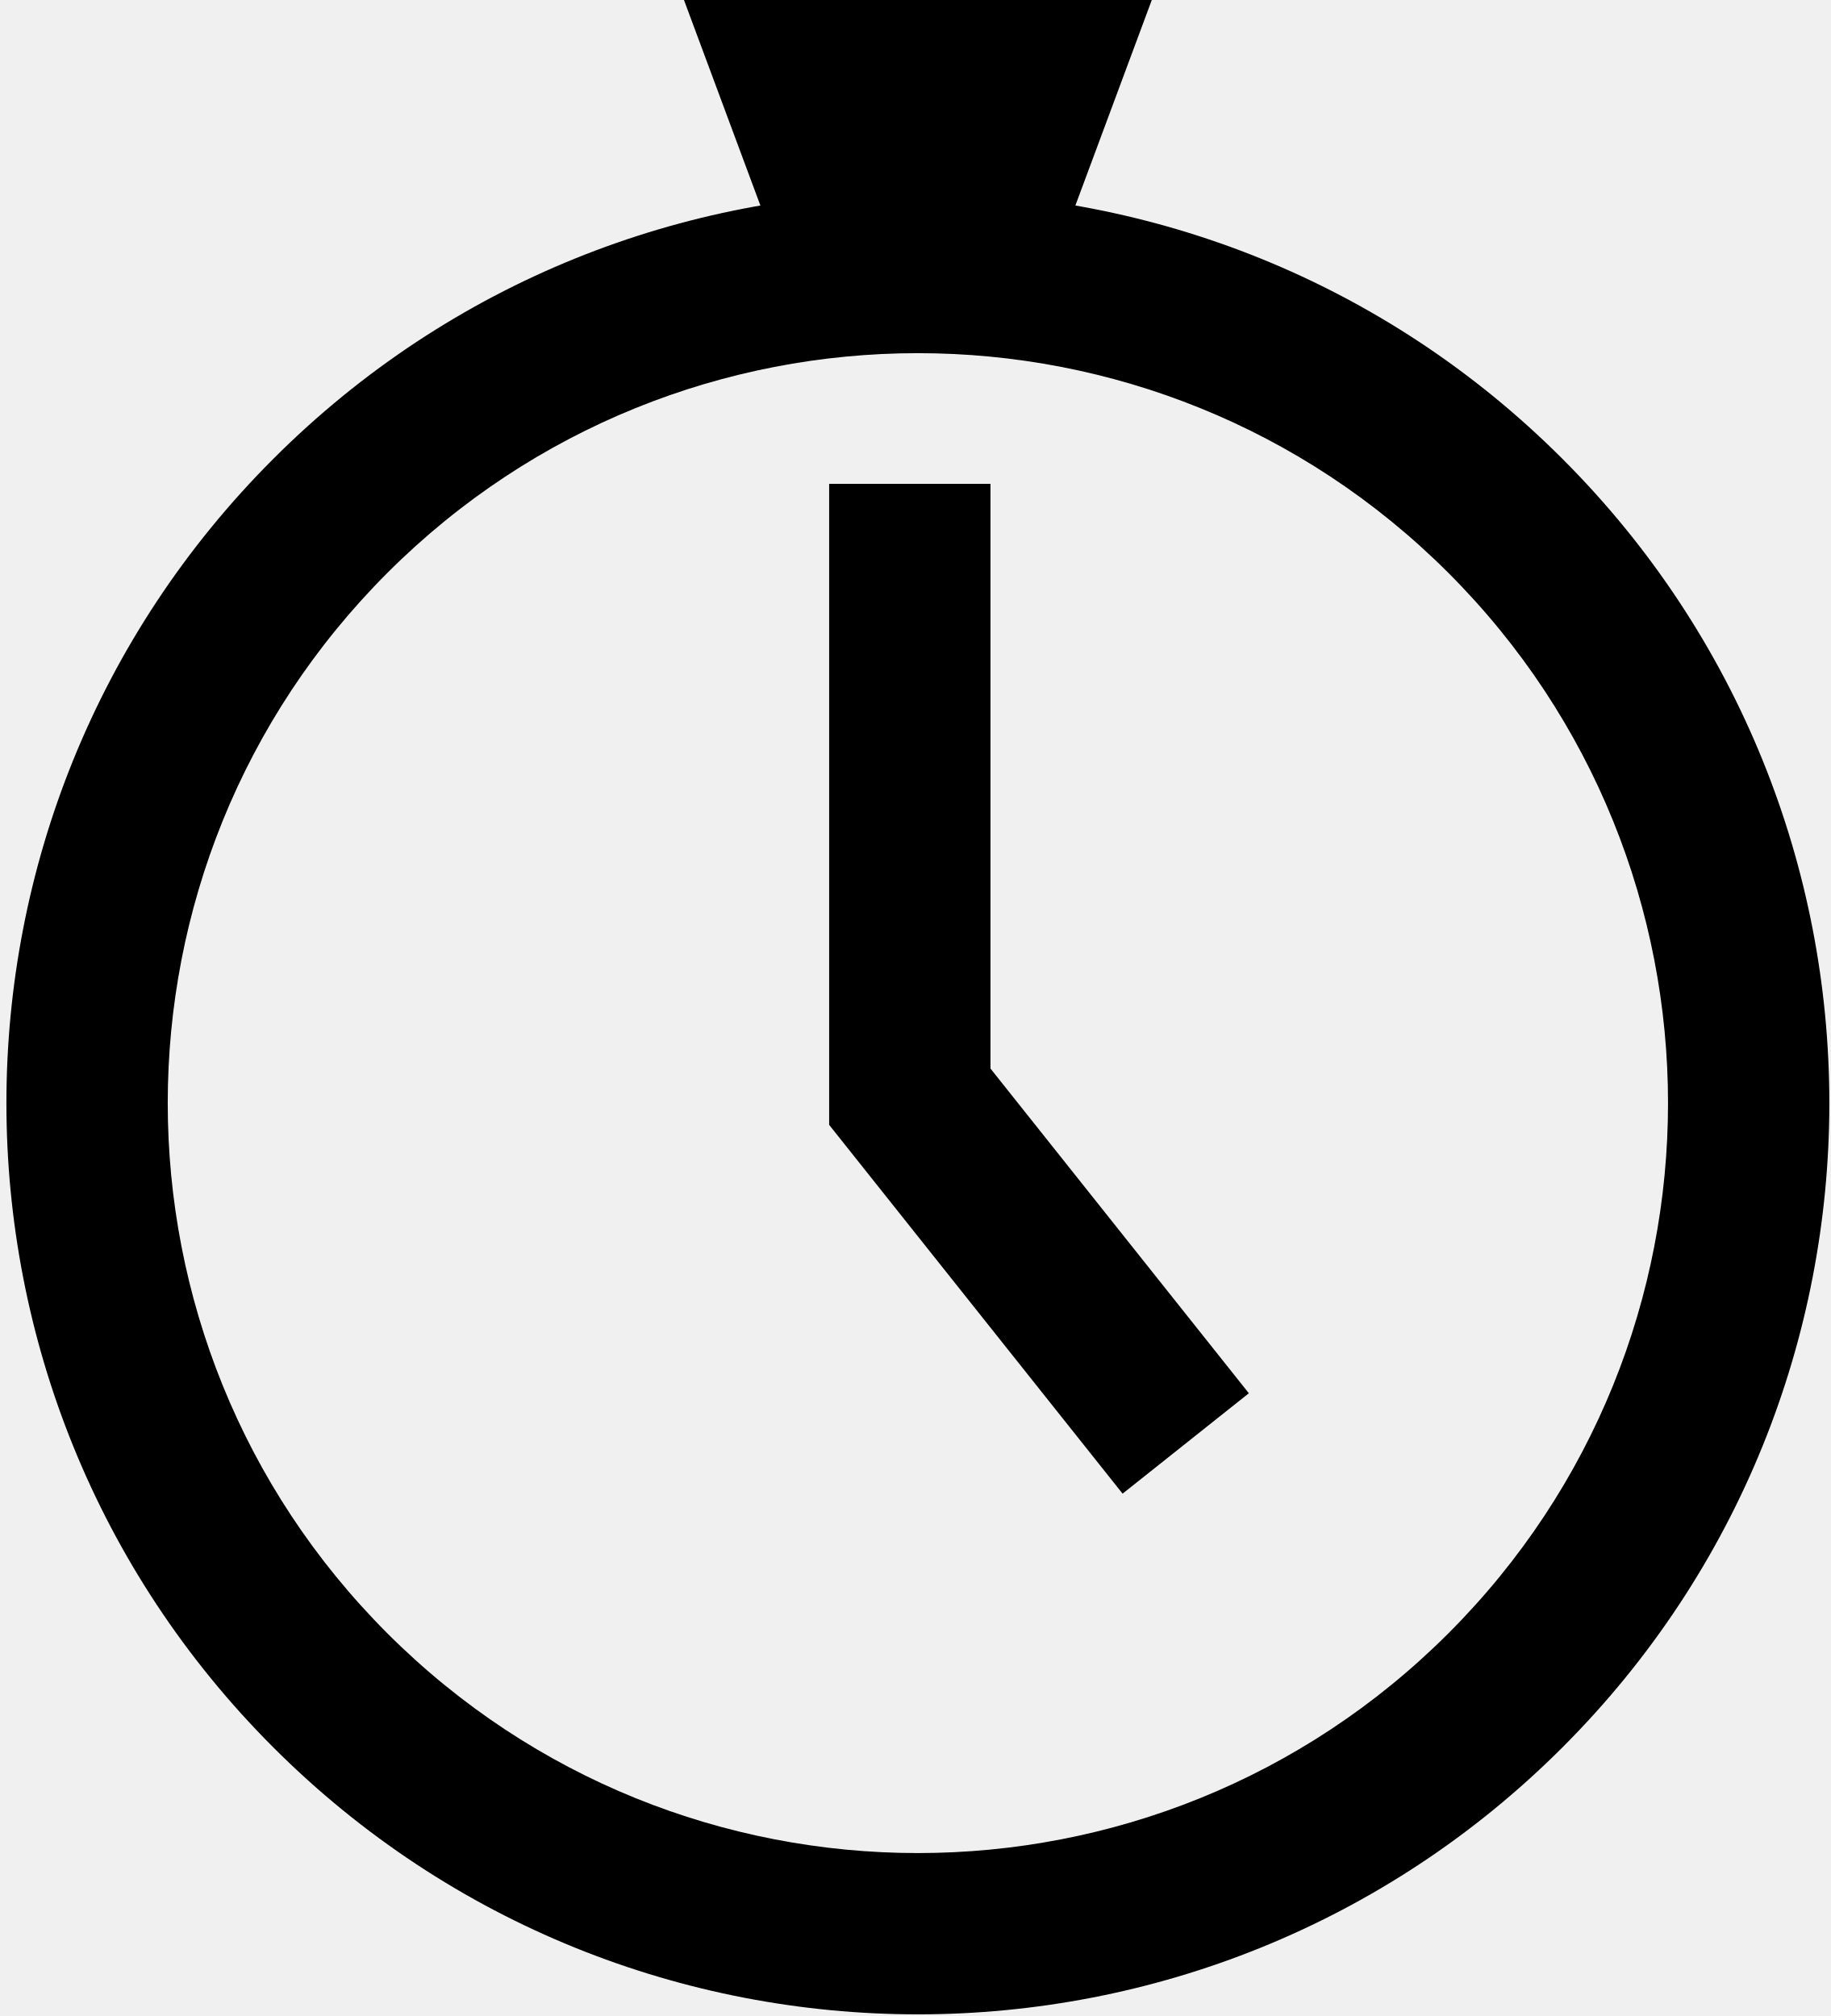
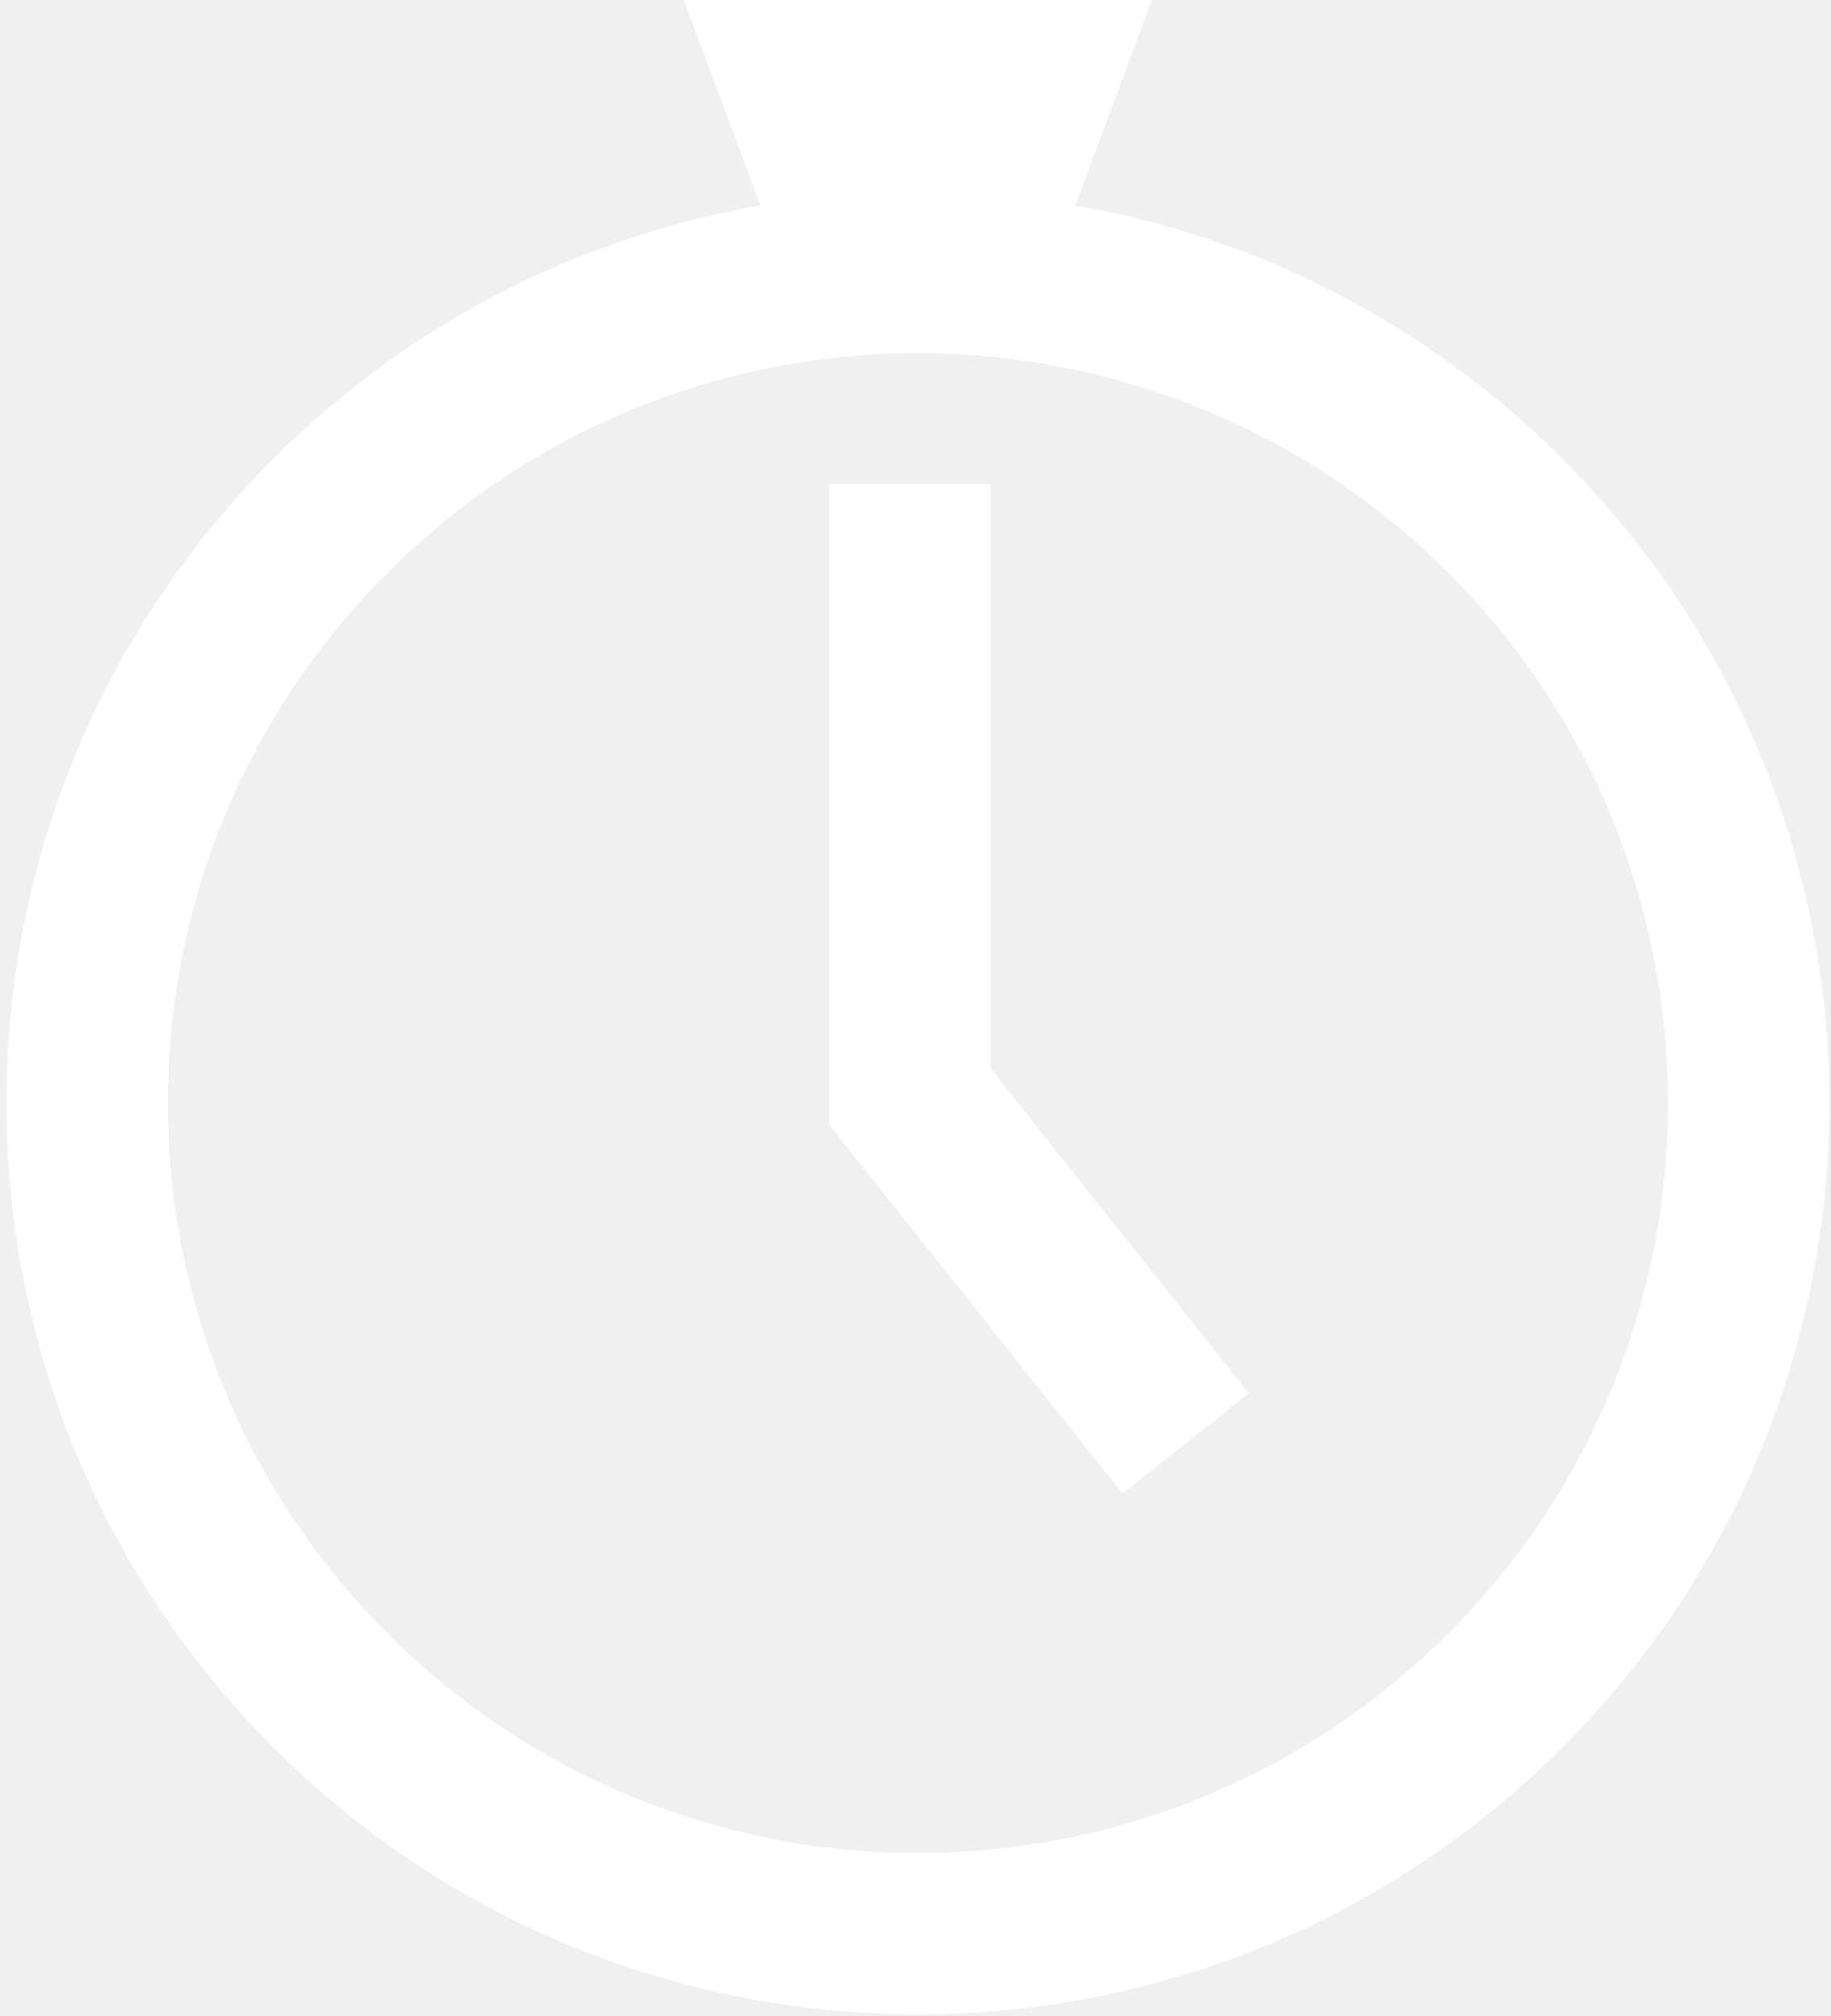
- <svg xmlns="http://www.w3.org/2000/svg" xmlns:xlink="http://www.w3.org/1999/xlink" width="227" height="250" viewBox="0 0 227 250" version="1.1">
-   <g id="Canvas" transform="translate(164 187)">
-     <g id="Group" style="mix-blend-mode:normal;">
-       <g id="Group" style="mix-blend-mode:normal;">
-         <g id="Rectangle" style="mix-blend-mode:normal;">
-           <use xlink:href="#path0_fill" transform="matrix(1 0 0 1 -79.2046 -187)" style="mix-blend-mode:normal;" />
+ <svg xmlns="http://www.w3.org/2000/svg" xmlns:xlink="http://www.w3.org/1999/xlink" width="227" height="250" viewBox="0 0 227 250" version="1.1" id="svg2">
+   <g id="Canvas" transform="translate(164 187)" style="fill:#ffffff">
+     <g id="Group" style="mix-blend-mode:normal;fill:#ffffff">
+       <g id="g10" style="mix-blend-mode:normal;fill:#ffffff">
+         <g id="Rectangle" style="mix-blend-mode:normal;fill:#ffffff">
+           <use xlink:href="#path0_fill" transform="matrix(1 0 0 1 -79.2046 -187)" style="mix-blend-mode:normal;fill:#ffffff" id="use13" />
        </g>
-         <g id="Ellipse" style="mix-blend-mode:normal;">
+         <g id="Ellipse" style="mix-blend-mode:normal;fill:#ffffff">
          <mask id="mask0_outline_ins">
-             <use xlink:href="#path1_fill" fill="white" transform="matrix(0.707107 0.707107 -0.707107 0.707107 -50.2046 -210.011)" />
+             <use xlink:href="#path1_fill" fill="white" transform="matrix(0.707107 0.707107 -0.707107 0.707107 -50.2046 -210.011)" id="use17" />
          </mask>
-           <g mask="url(#mask0_outline_ins)">
-             <use xlink:href="#path2_stroke_2x" transform="matrix(0.707107 0.707107 -0.707107 0.707107 -50.2046 -210.011)" style="mix-blend-mode:normal;" />
+           <g mask="url(#mask0_outline_ins)" id="g19" style="fill:#ffffff">
+             <use xlink:href="#path2_stroke_2x" transform="matrix(0.707107 0.707107 -0.707107 0.707107 -50.2046 -210.011)" style="mix-blend-mode:normal;fill:#ffffff" id="use21" />
          </g>
        </g>
      </g>
    </g>
-     <g id="Vector" style="mix-blend-mode:normal;">
-       <use xlink:href="#path3_stroke" transform="translate(-51.2046 -127)" style="mix-blend-mode:normal;" />
+     <g id="Vector" style="mix-blend-mode:normal;fill:#ffffff">
+       <use xlink:href="#path3_stroke" transform="translate(-51.2046 -127)" style="mix-blend-mode:normal;fill:#ffffff" id="use24" />
    </g>
  </g>
-   <defs>
+   <defs id="defs26">
    <path id="path0_fill" d="M 0 0L 58 0L 45.731 33L 12.269 33L 0 0Z" />
    <path id="path1_fill" d="M 226 113C 226 175.408 175.408 226 113 226C 50.592 226 0 175.408 0 113C 0 50.592 50.592 0 113 0C 175.408 0 226 50.592 226 113Z" />
    <path id="path2_stroke_2x" d="M 206 113C 206 164.362 164.362 206 113 206L 113 246C 186.454 246 246 186.454 246 113L 206 113ZM 113 206C 61.638 206 20 164.362 20 113L -20 113C -20 186.454 39.546 246 113 246L 113 206ZM 20 113C 20 61.638 61.638 20 113 20L 113 -20C 39.546 -20 -20 39.546 -20 113L 20 113ZM 113 20C 164.362 20 206 61.638 206 113L 246 113C 246 39.546 186.454 -20 113 -20L 113 20Z" />
    <path id="path3_stroke" d="M 0 76L -10 76L -10 79.492L -7.826 82.225L 0 76ZM -10 0L -10 76L 10 76L 10 0L -10 0ZM -7.826 82.225L 26.379 125.225L 42.031 112.775L 7.826 69.775L -7.826 82.225Z" />
  </defs>
</svg>
